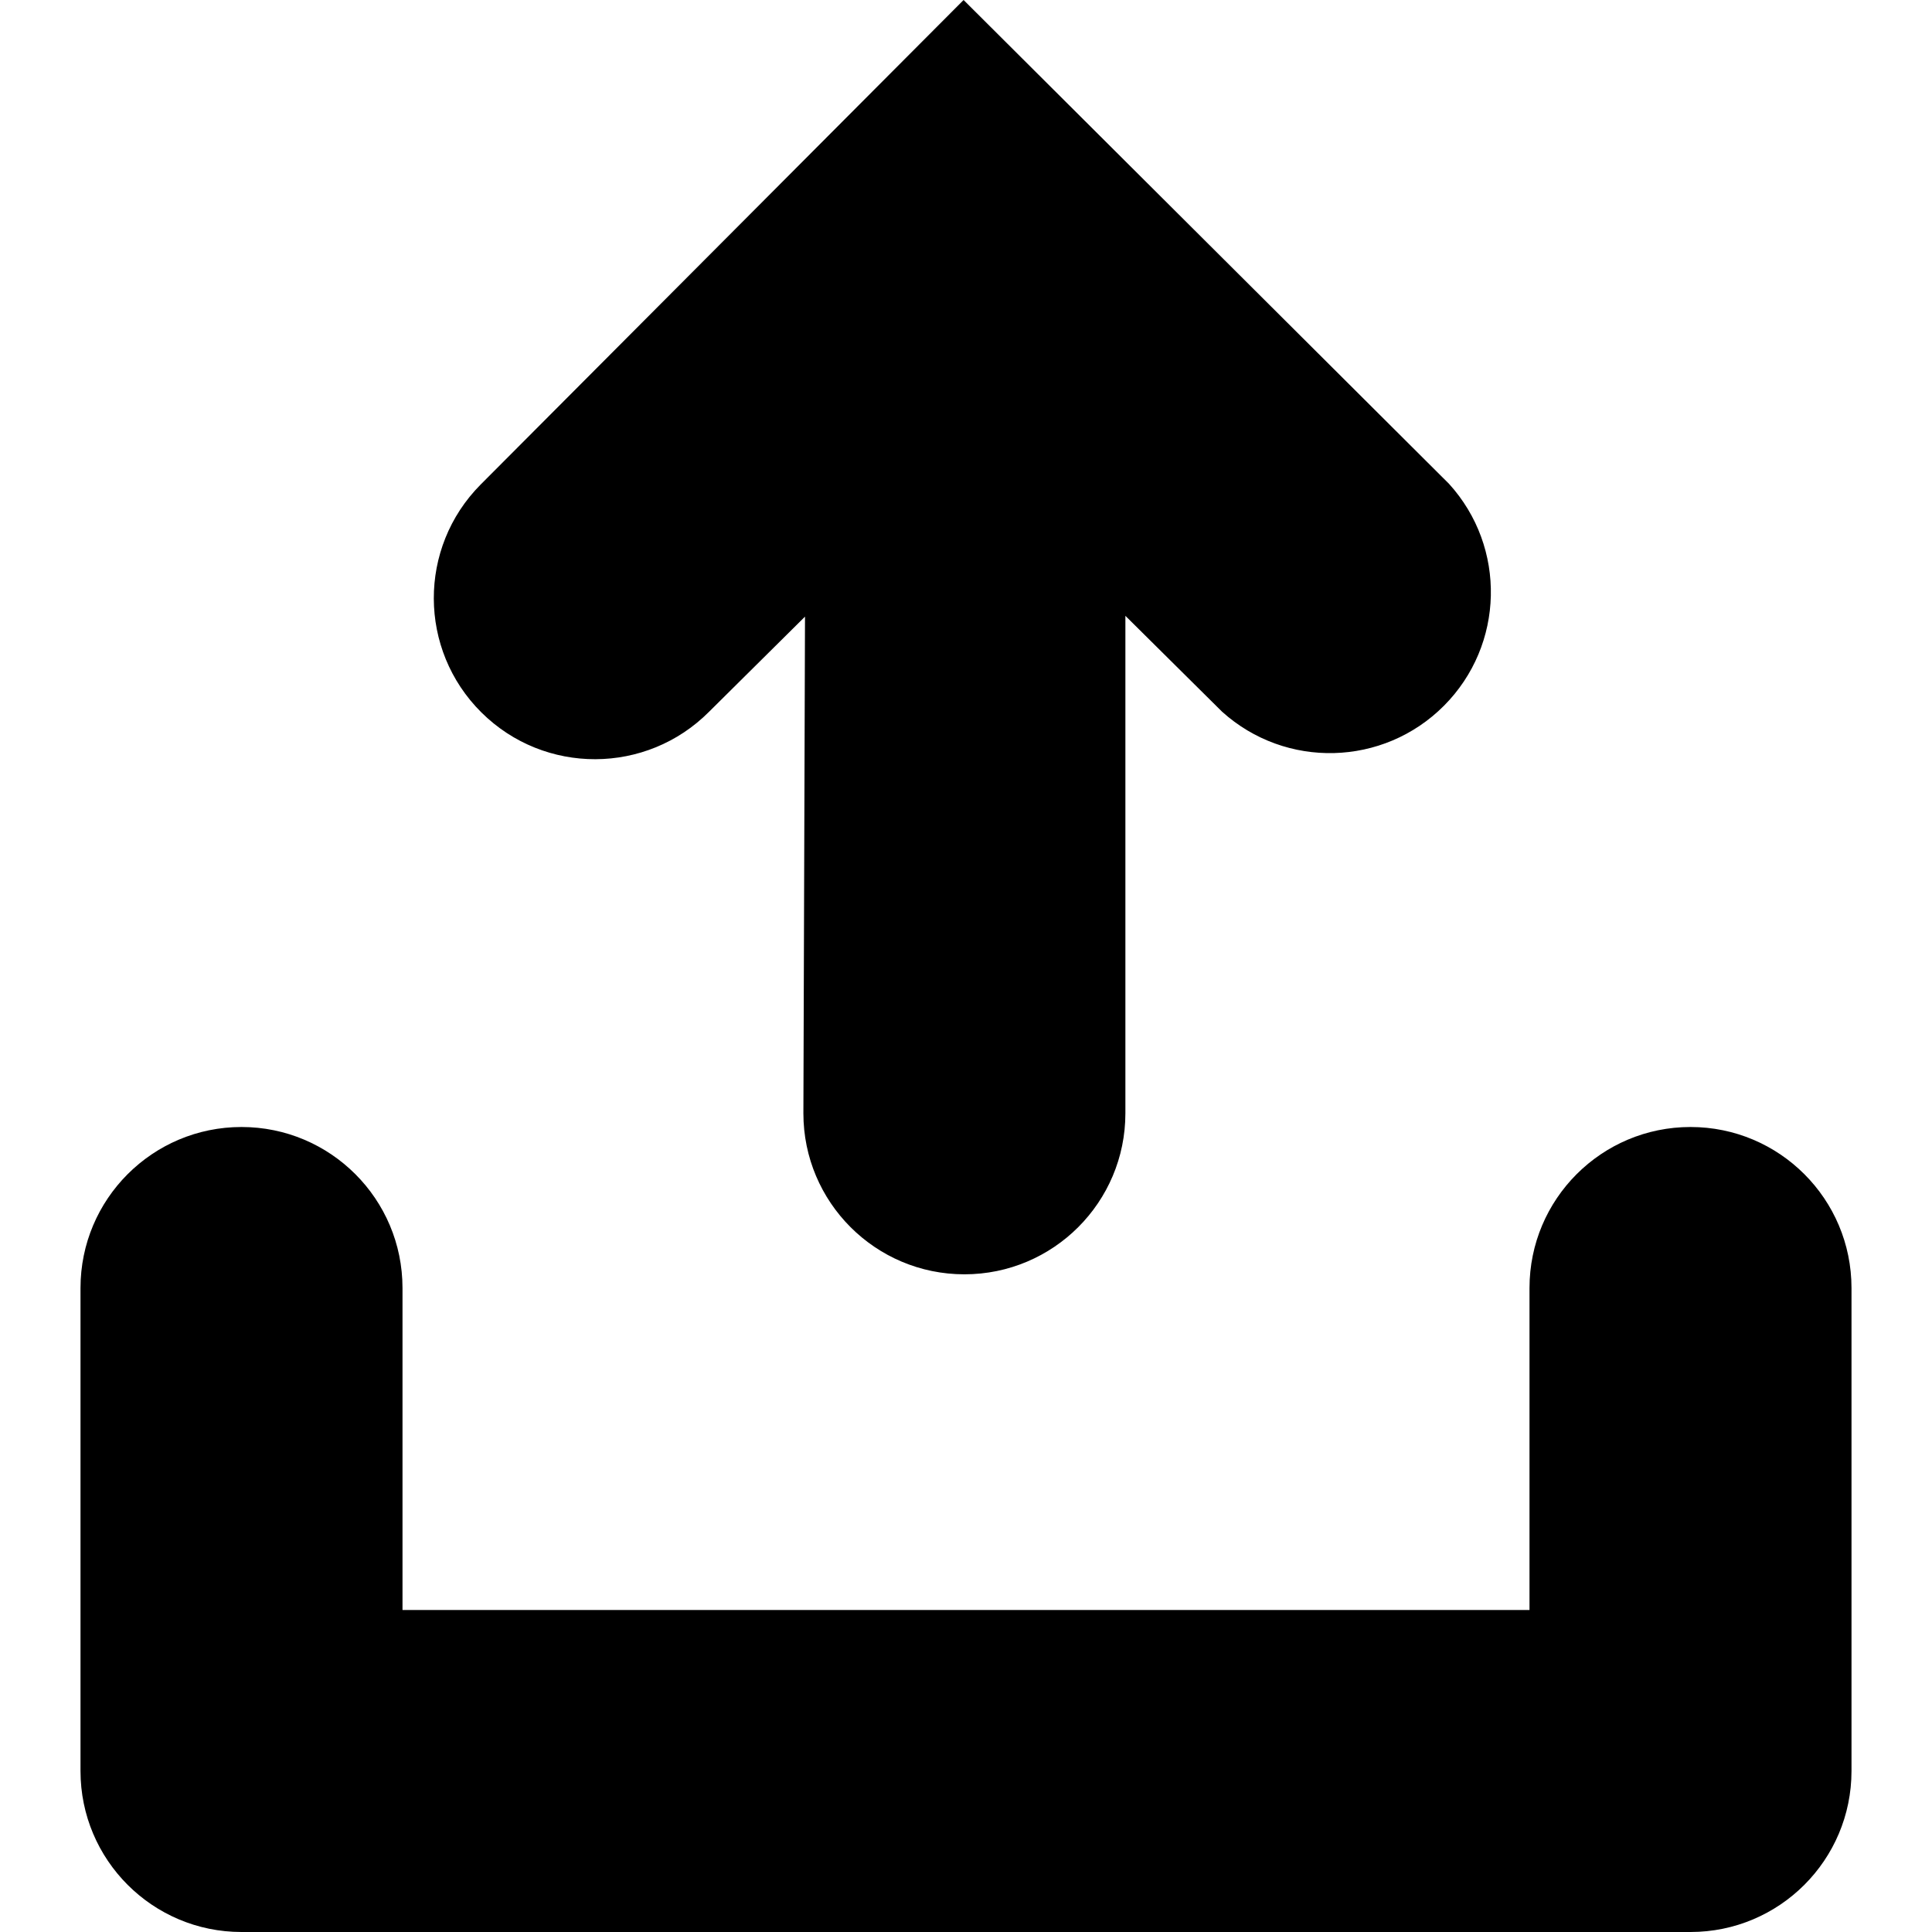
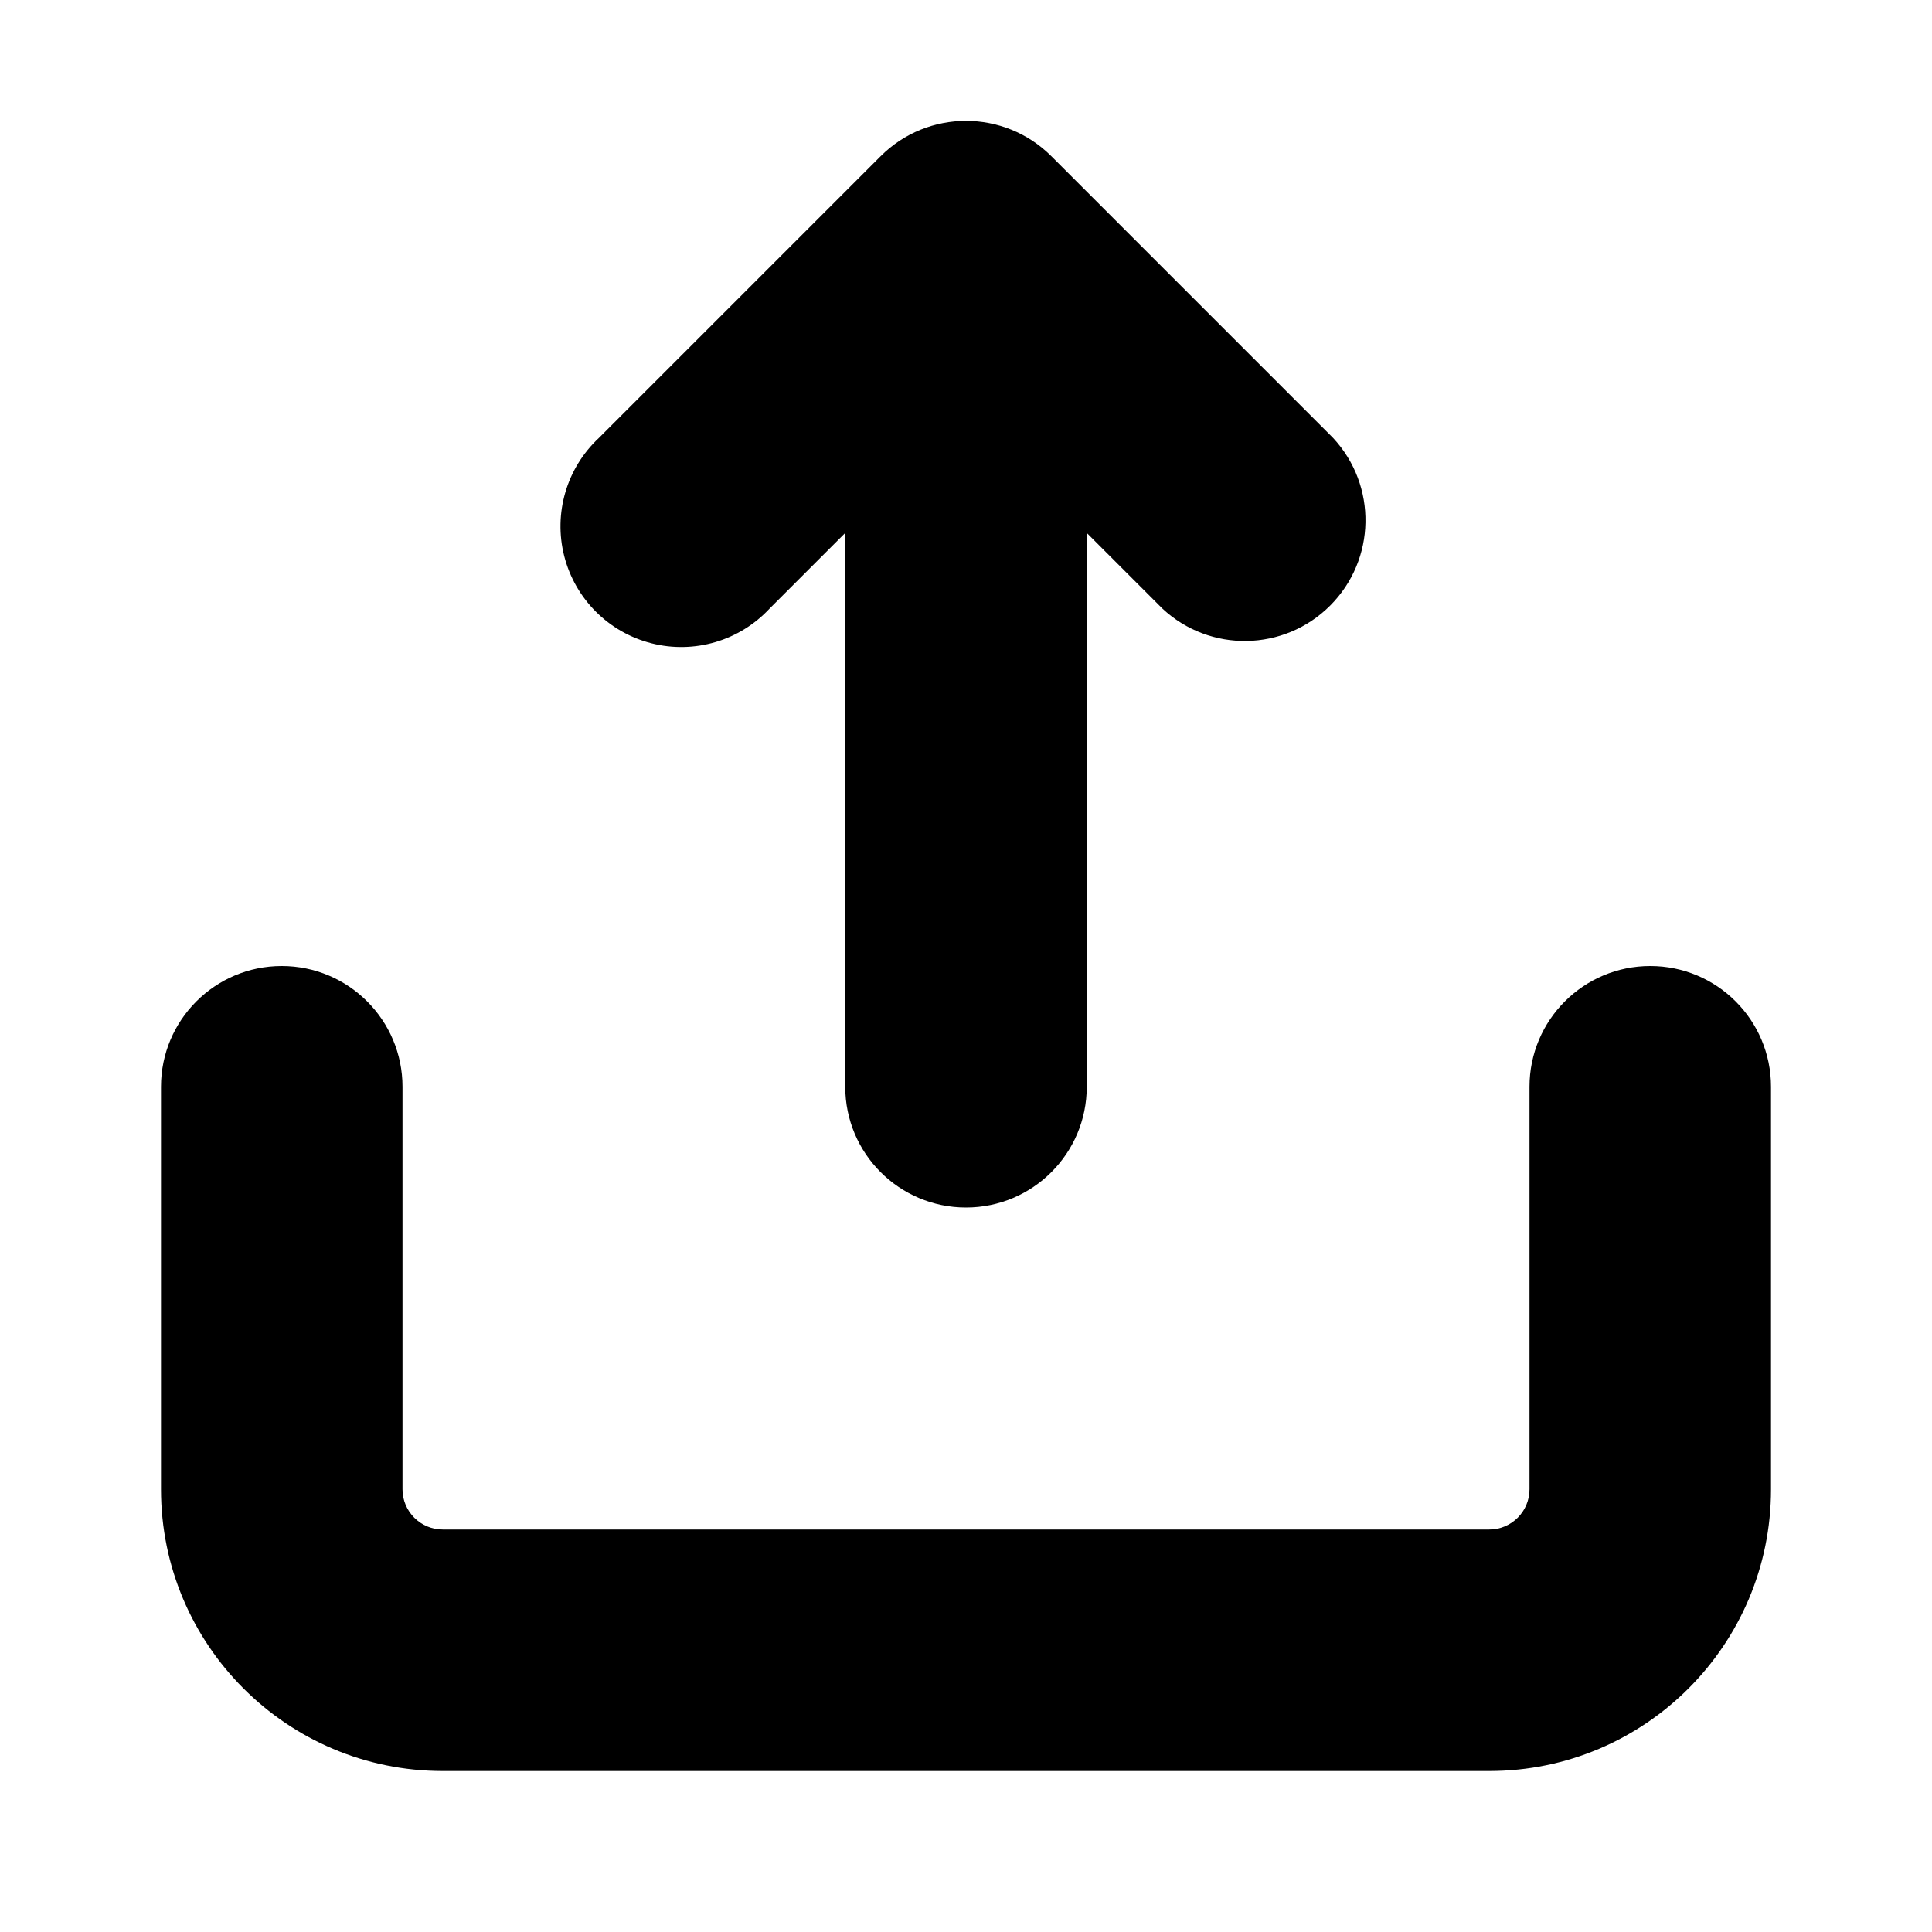
<svg xmlns="http://www.w3.org/2000/svg" width="24" height="24">
-   <path d="M10 7.66 8.81 8.84a2 2 0 0 1-2.84-2.82l6-6.02L18 6.01a2 2 0 0 1-2.82 2.83l-1.2-1.19v6.18a2 2 0 0 1-4 0zM19 16a2 2 0 0 1 4 0v6a2 2 0 0 1-2 2H3a2 2 0 0 1-2-2v-6a2 2 0 0 1 4 0v4h14z" />
+   <path d="M7.44 5.44a1.5 1.5 0 1 0 2.12 2.12l.94-.94v6.88a1.5 1.5 0 0 0 3 0V6.62l.94.94a1.5 1.5 0 0 0 2.12-2.12l-3.5-3.5a1.5 1.5 0 0 0-2.12 0zM5 13.5a1.5 1.5 0 0 0-3 0v5A3.5 3.5 0 0 0 5.5 22h13a3.5 3.5 0 0 0 3.5-3.5v-5a1.5 1.5 0 0 0-3 0v5a.5.5 0 0 1-.5.5h-13a.5.5 0 0 1-.5-.5z" />
</svg>
